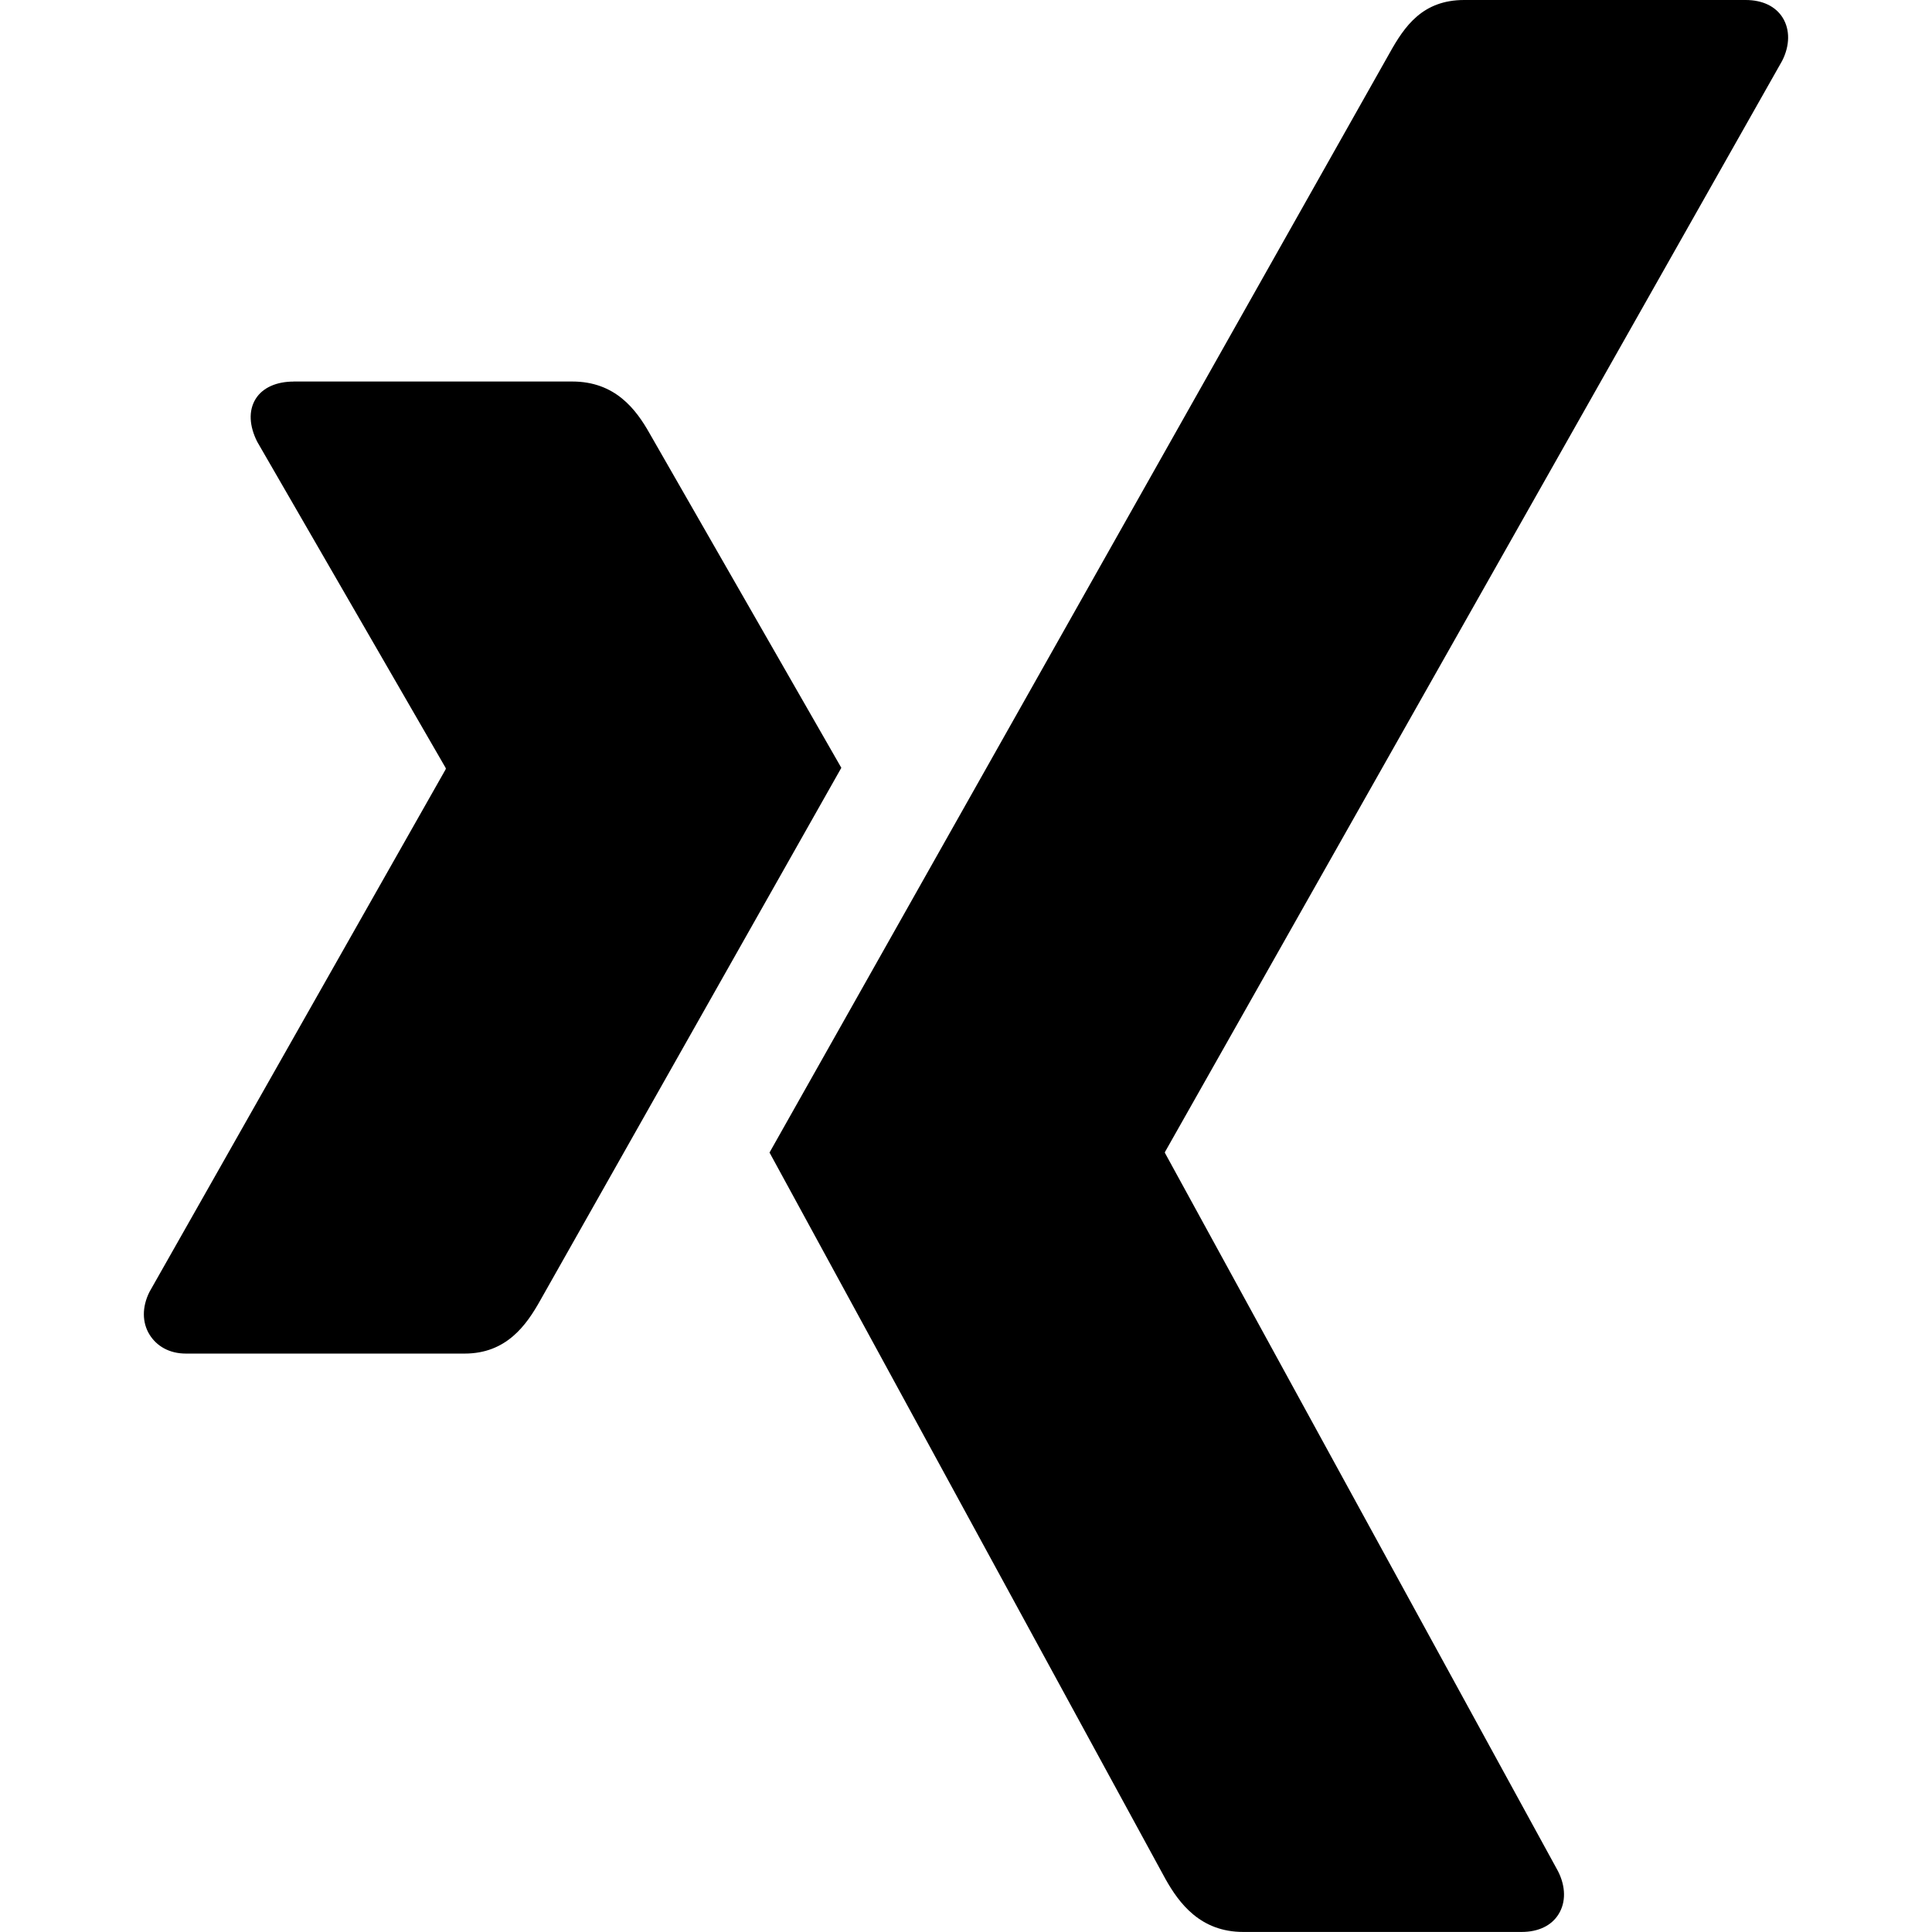
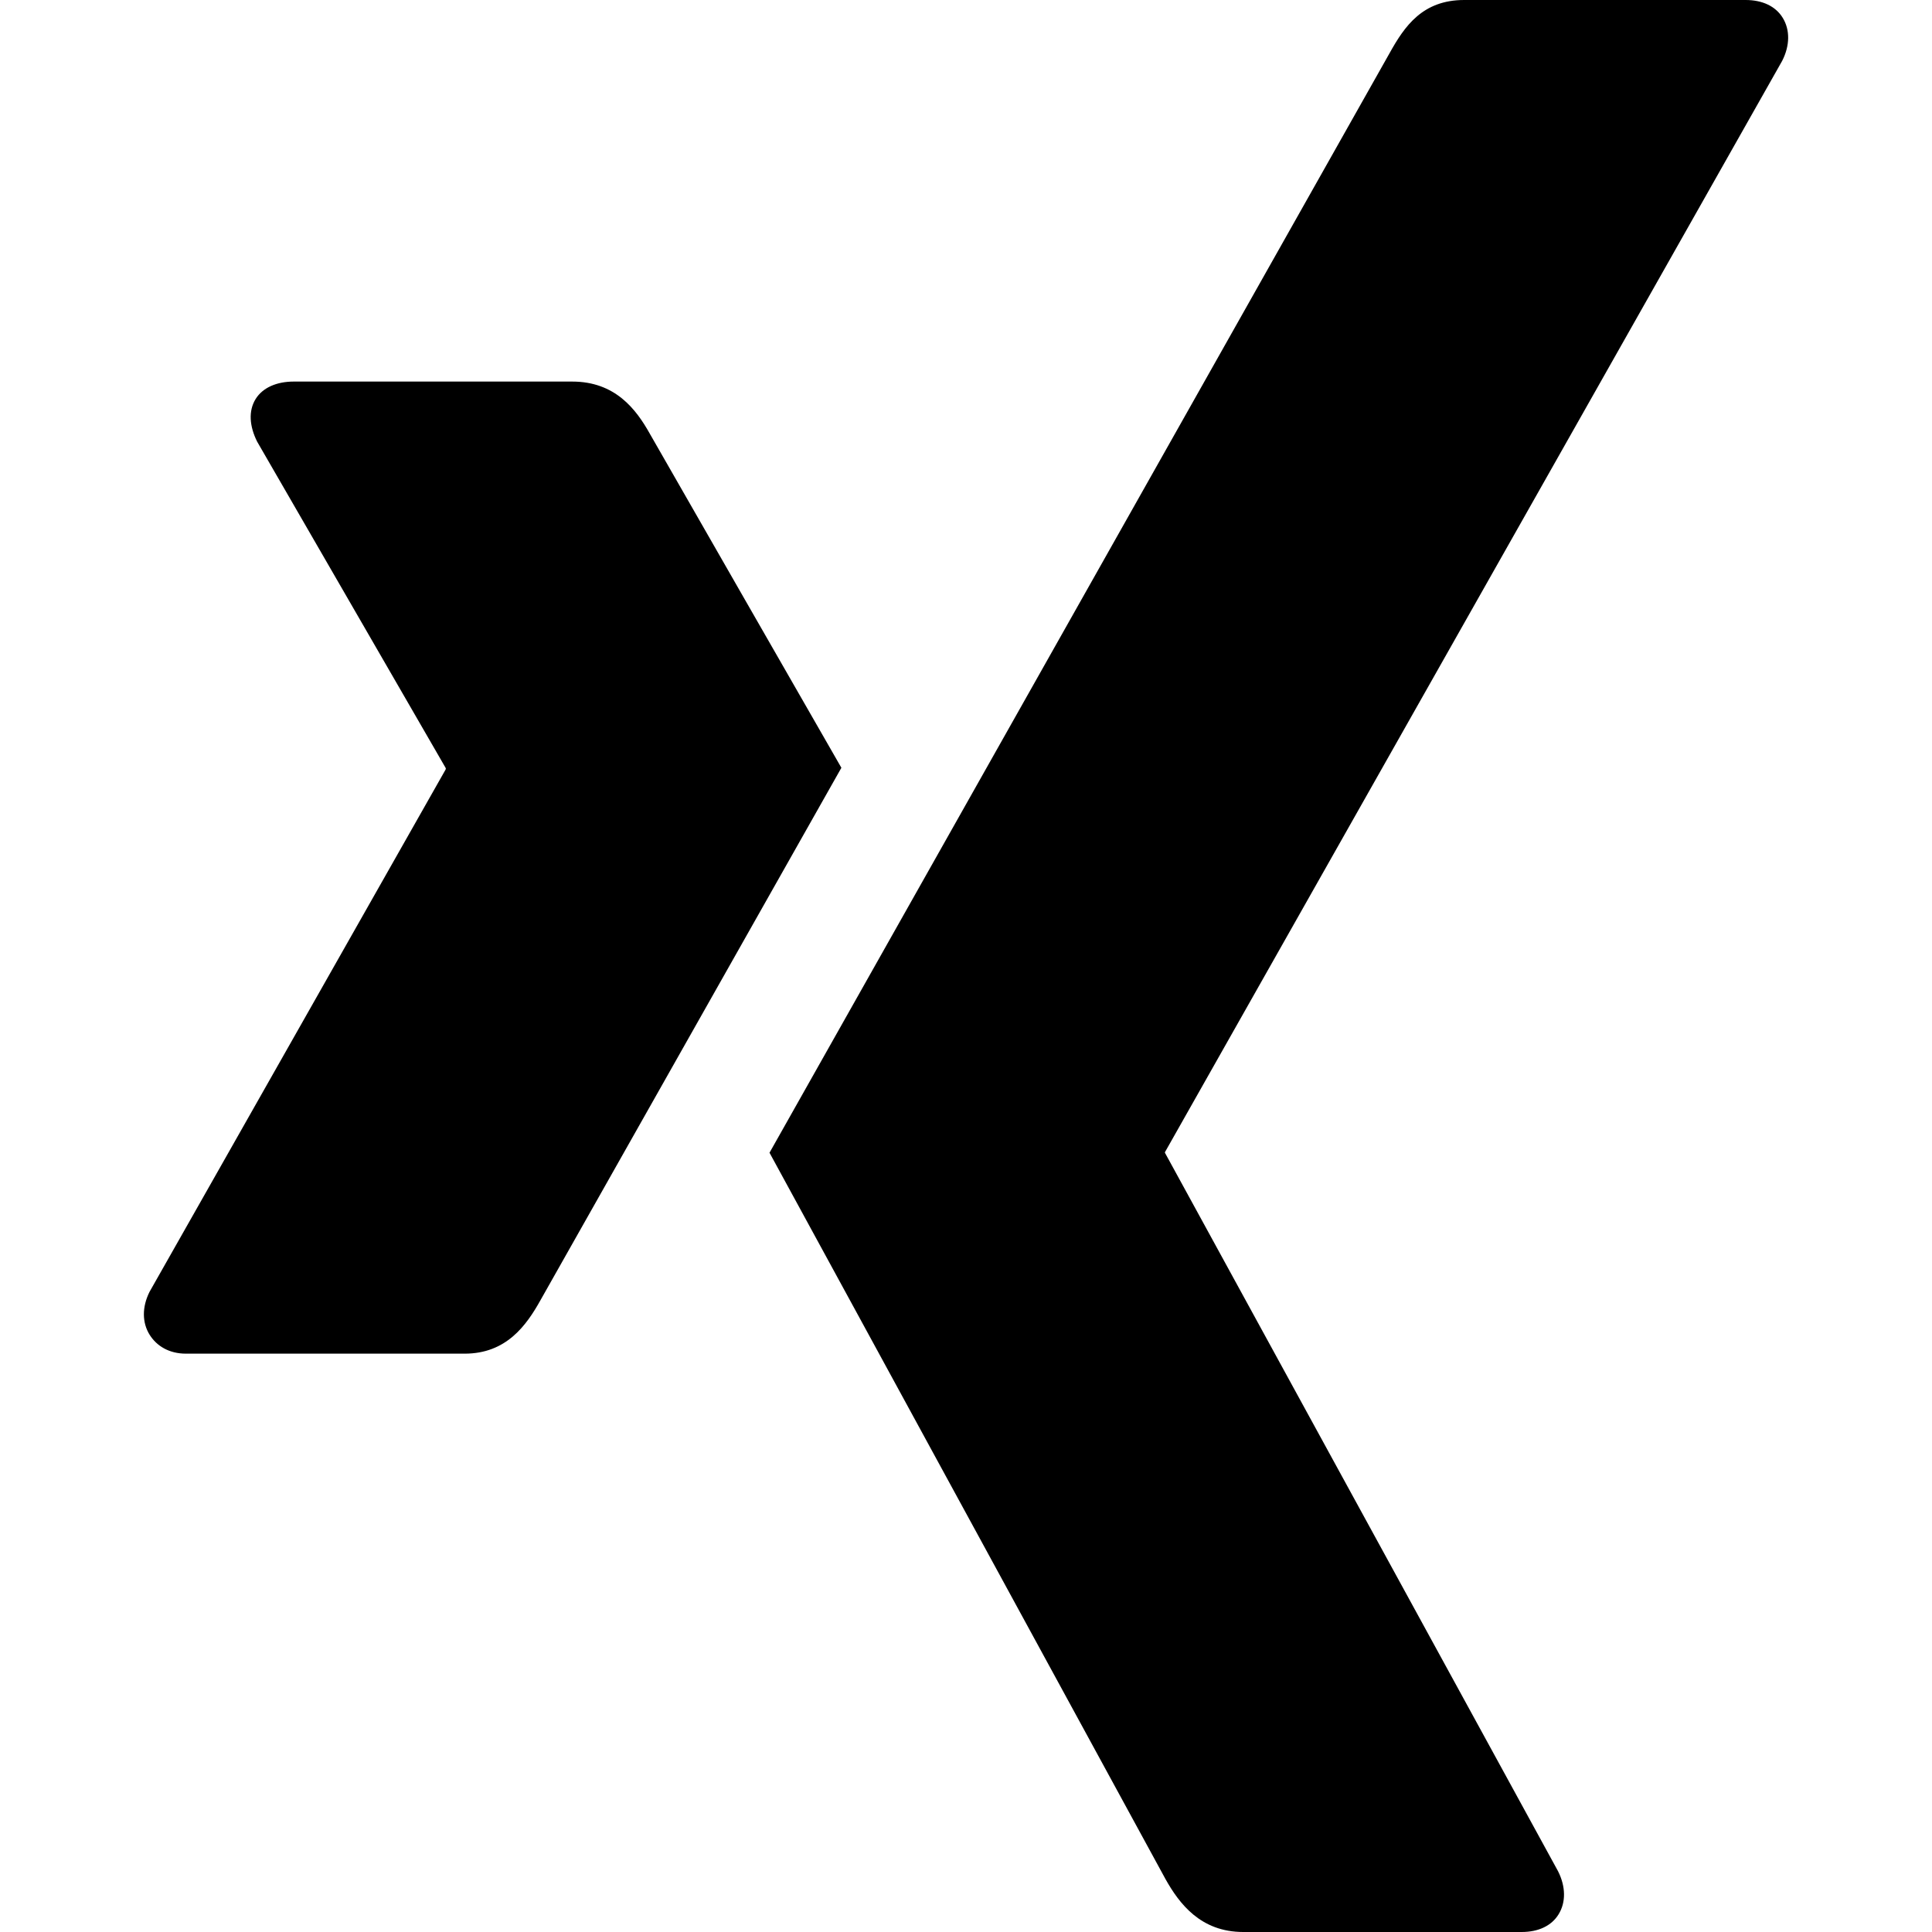
- <svg xmlns="http://www.w3.org/2000/svg" version="1.1" baseProfile="tiny" id="Layer_1" x="0px" y="0px" width="36px" height="36px" viewBox="0 0 36 36" xml:space="preserve">
-   <path id="path19359" d="M5.471,7.11c-0.312,0-0.575,0.109-0.708,0.324C4.626,7.656,4.647,7.941,4.792,8.23l3.511,6.077  c0.006,0.012,0.006,0.02,0,0.03l-5.517,9.734c-0.144,0.287-0.137,0.575,0,0.797c0.133,0.214,0.366,0.354,0.679,0.354h5.192  c0.776,0,1.15-0.523,1.416-1.002c0,0,5.395-9.542,5.604-9.913c-0.021-0.034-3.569-6.225-3.569-6.225  c-0.258-0.46-0.648-0.973-1.445-0.973H5.471z" />
-   <path id="path19375" d="M27.283,0c-0.775,0-1.111,0.488-1.39,0.989c0,0-11.186,19.837-11.554,20.487  c0.019,0.035,7.377,13.535,7.377,13.535c0.258,0.46,0.655,0.988,1.45,0.988h5.187c0.312,0,0.557-0.117,0.689-0.331  c0.138-0.222,0.135-0.515-0.011-0.802l-7.319-13.374c-0.008-0.011-0.008-0.023,0-0.034L33.208,1.133  c0.145-0.286,0.147-0.579,0.011-0.801C33.087,0.118,32.841,0,32.528,0H27.283z" />
+ <svg xmlns="http://www.w3.org/2000/svg" version="1.1" baseProfile="tiny" id="Layer_1" x="0px" y="0px" width="20px" height="20px" viewBox="0 0 20 20" xml:space="preserve">
+   <path id="path19359" d="M3.04,3.95c-0.173,0-0.32,0.061-0.394,0.181C2.57,4.254,2.582,4.412,2.662,4.572l1.951,3.377  c0.003,0.006,0.003,0.011,0,0.017l-3.065,5.407c-0.08,0.16-0.076,0.32,0,0.443c0.074,0.119,0.204,0.197,0.377,0.197H4.81  c0.431,0,0.639-0.291,0.787-0.557c0,0,2.997-5.302,3.113-5.508C8.698,7.93,6.727,4.49,6.727,4.49c-0.143-0.256-0.36-0.54-0.803-0.54  H3.04L3.04,3.95z" />
+   <path id="path19375" d="M15.157,0c-0.431,0-0.617,0.271-0.772,0.55c0,0-6.214,11.021-6.419,11.383  c0.011,0.019,4.099,7.519,4.099,7.519C12.208,19.707,12.429,20,12.87,20h2.882c0.173,0,0.31-0.064,0.383-0.184  c0.076-0.124,0.074-0.286-0.006-0.445l-4.066-7.431c-0.005-0.006-0.005-0.013,0-0.019L18.449,0.63  c0.081-0.159,0.082-0.321,0.006-0.445C18.382,0.065,18.245,0,18.071,0H15.157z" />
</svg>
